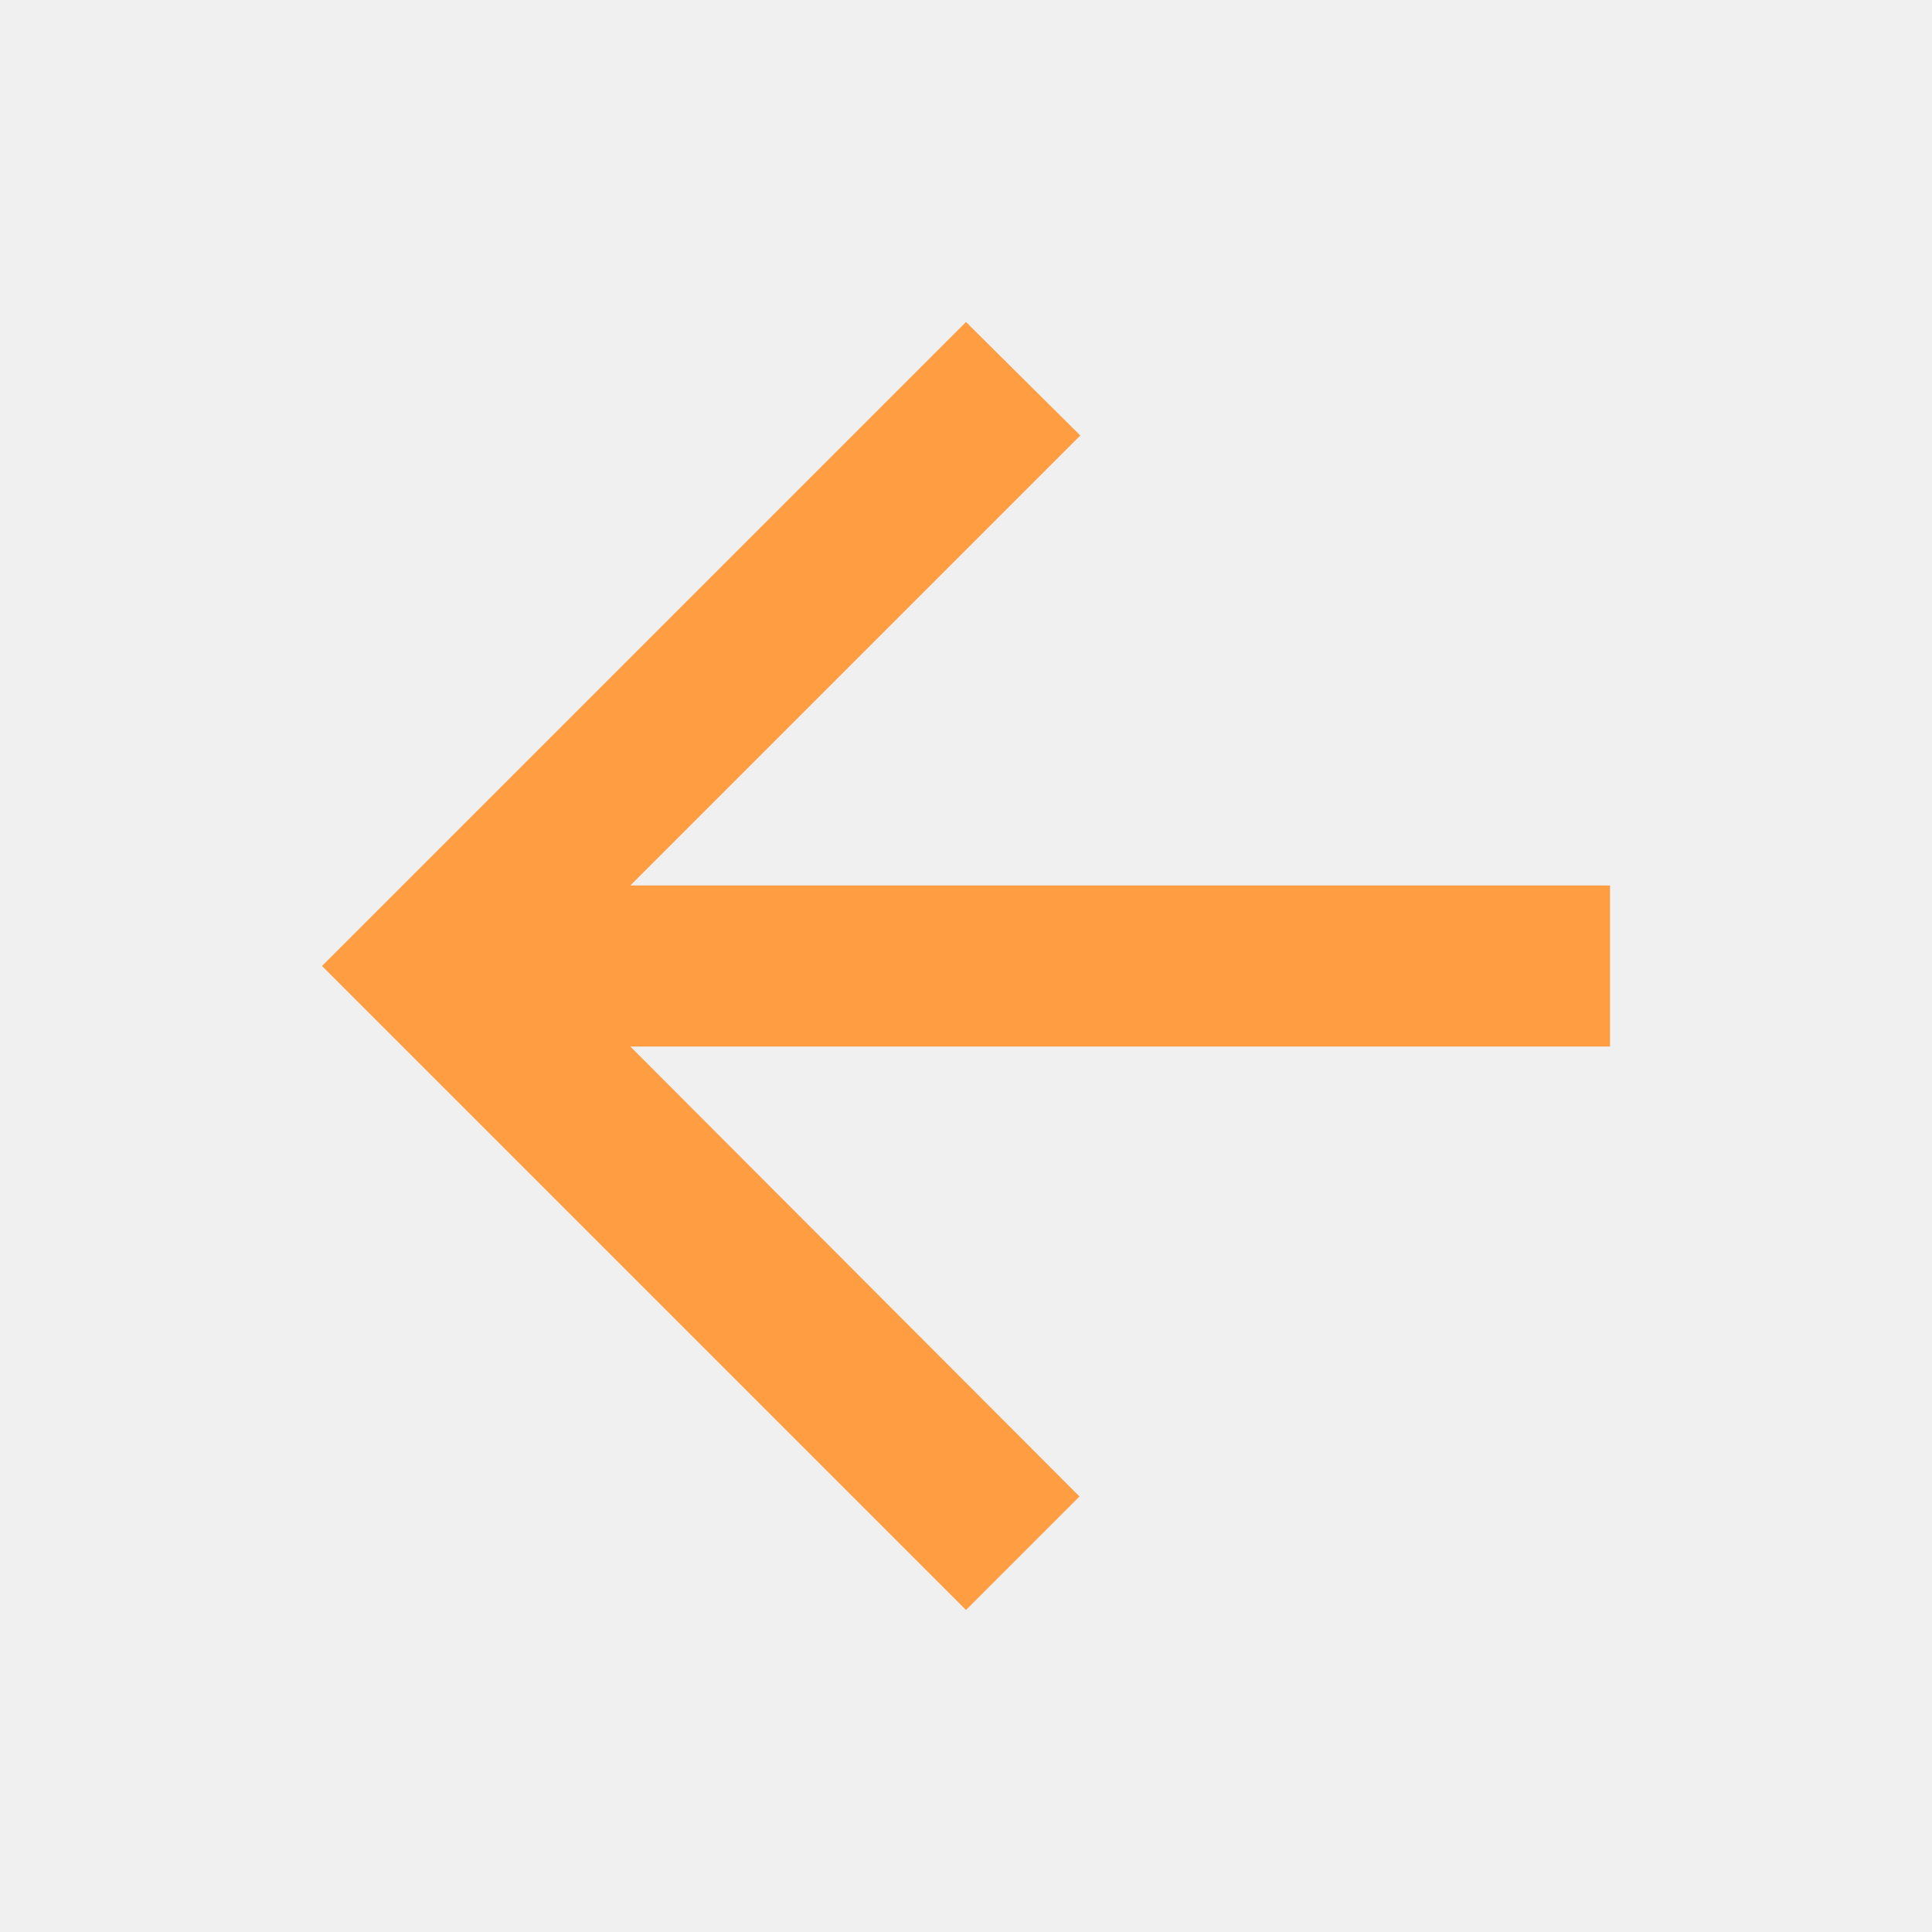
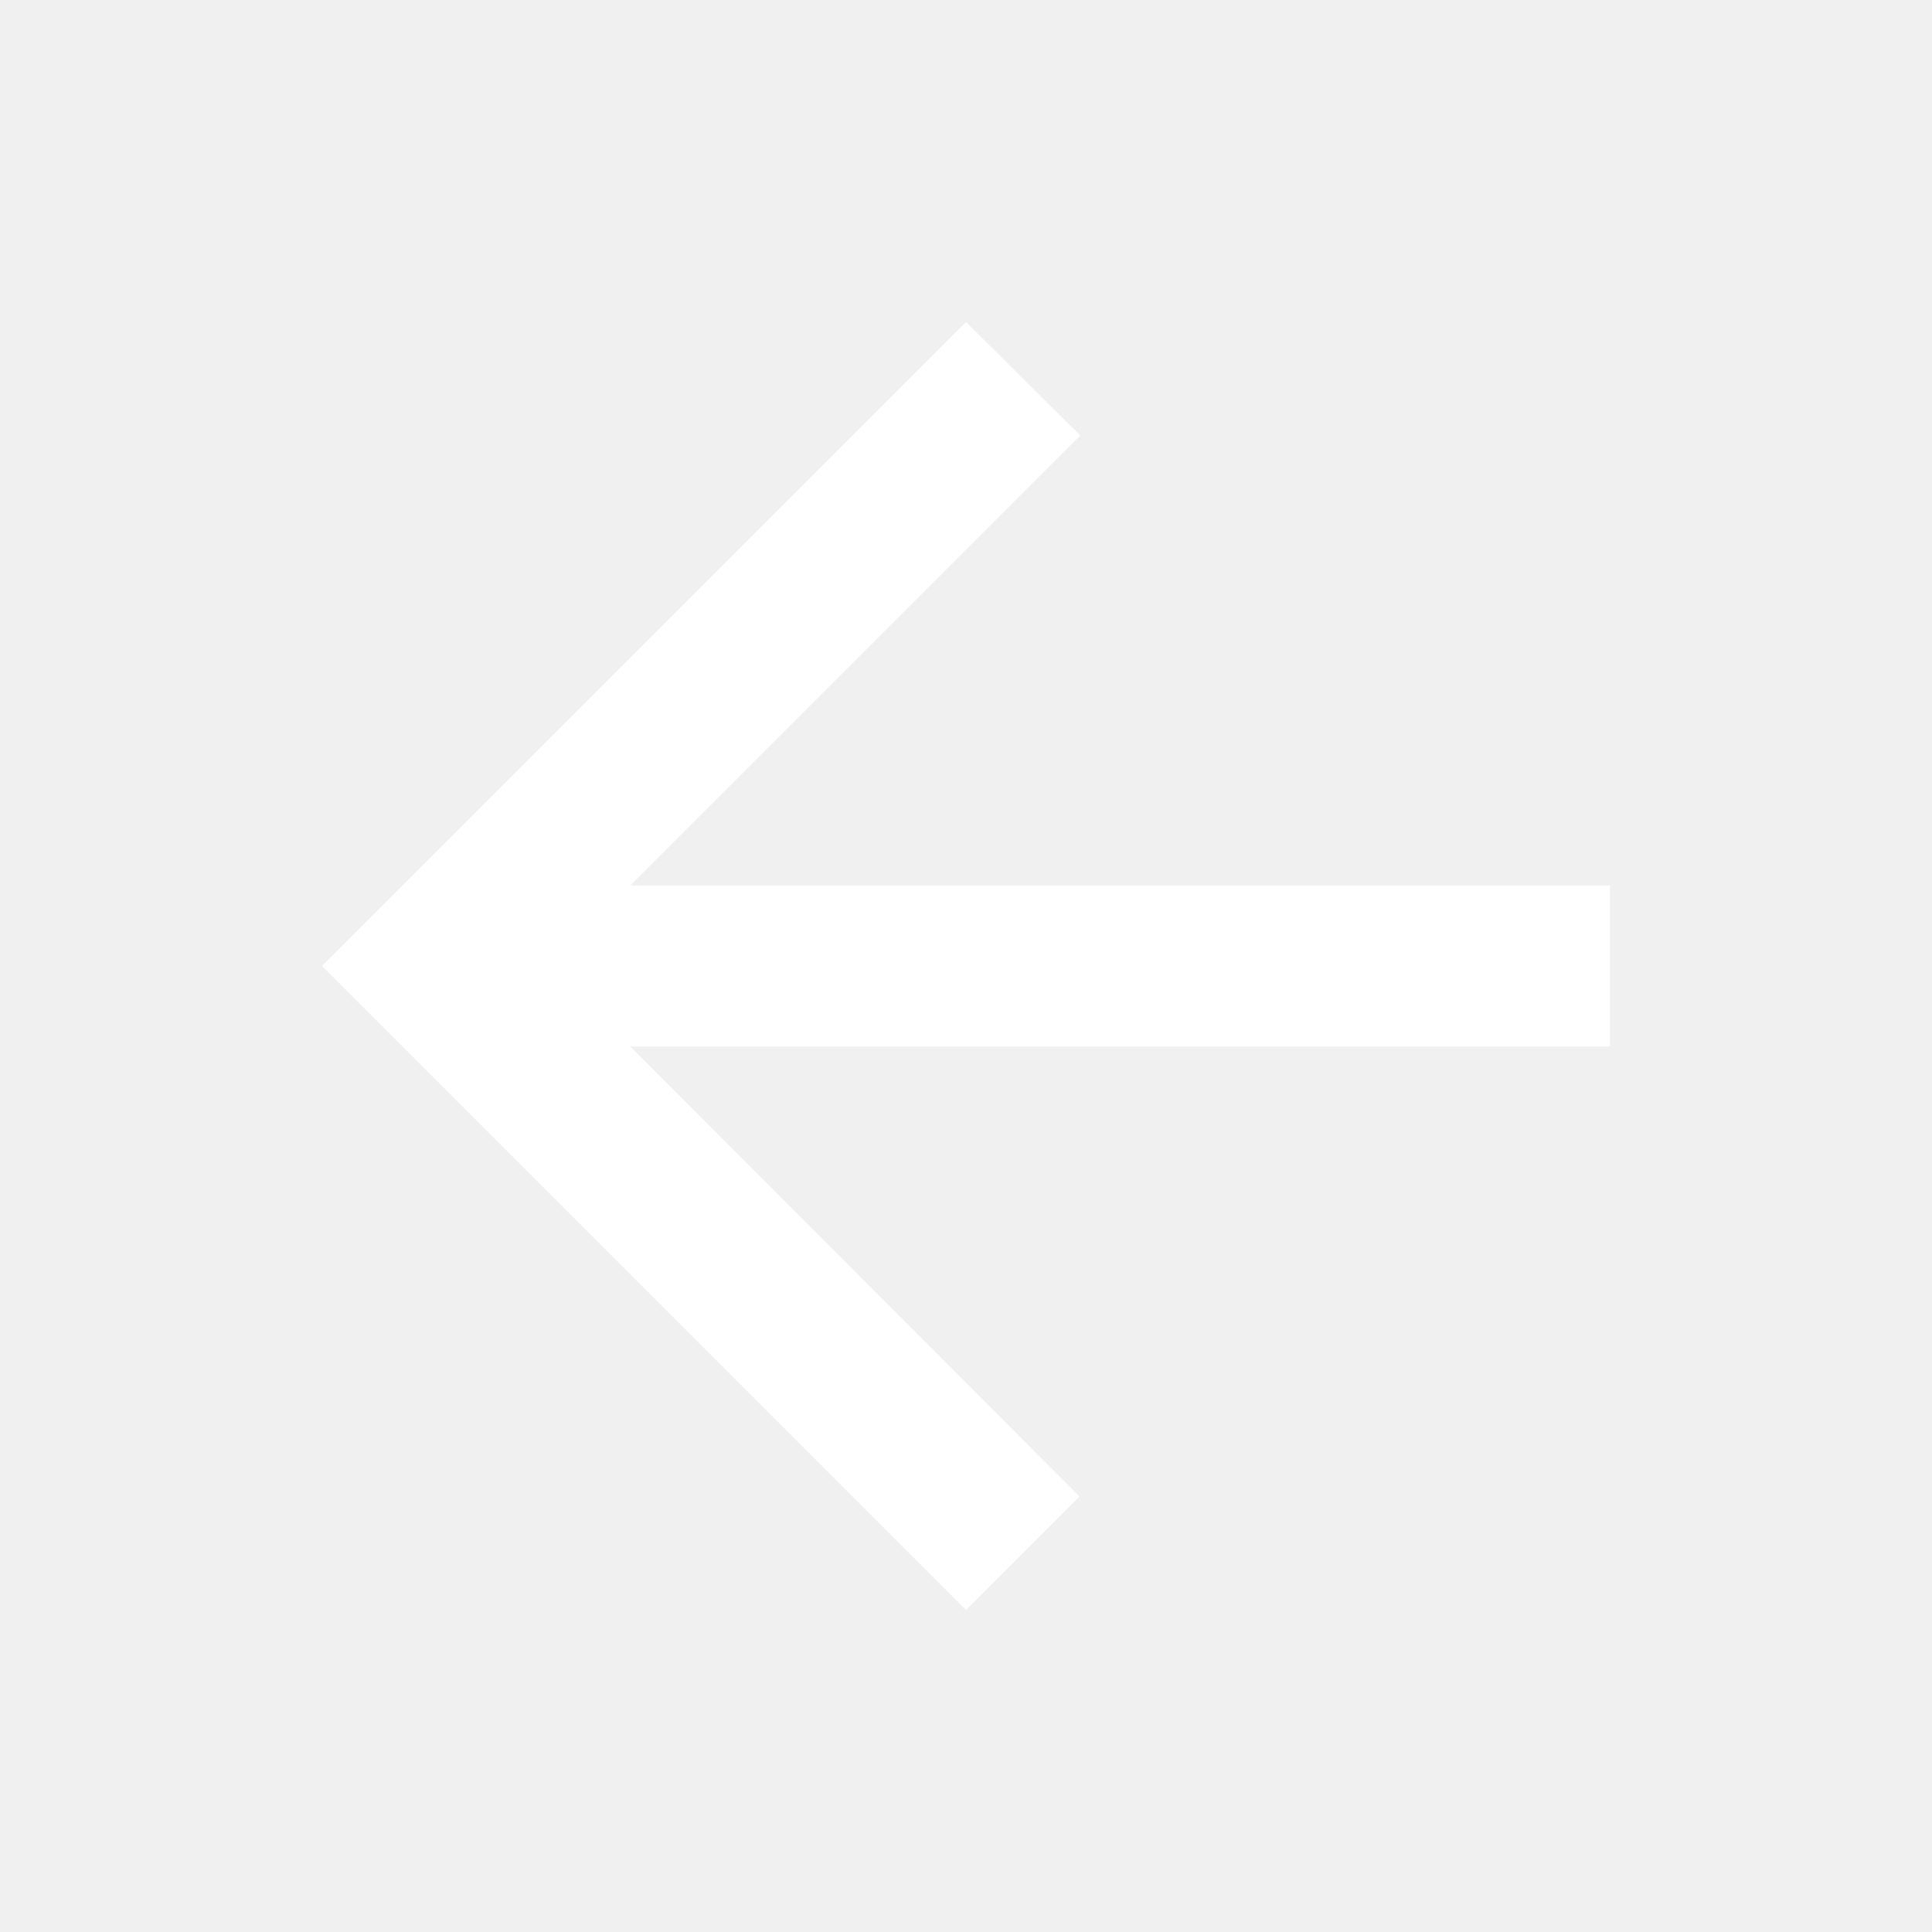
<svg xmlns="http://www.w3.org/2000/svg" width="24" height="24" viewBox="0 0 24 24" fill="none">
-   <path fill-rule="evenodd" clip-rule="evenodd" d="M20 11H7.83L13.42 5.41L12 4L4 12L12 20L13.41 18.59L7.83 13H20V11Z" fill="#FF9D42" />
+   <path fill-rule="evenodd" clip-rule="evenodd" d="M20 11H7.83L13.42 5.41L12 4L4 12L12 20L13.41 18.59L7.83 13H20V11Z" fill="#FFFFFF" />
</svg>
